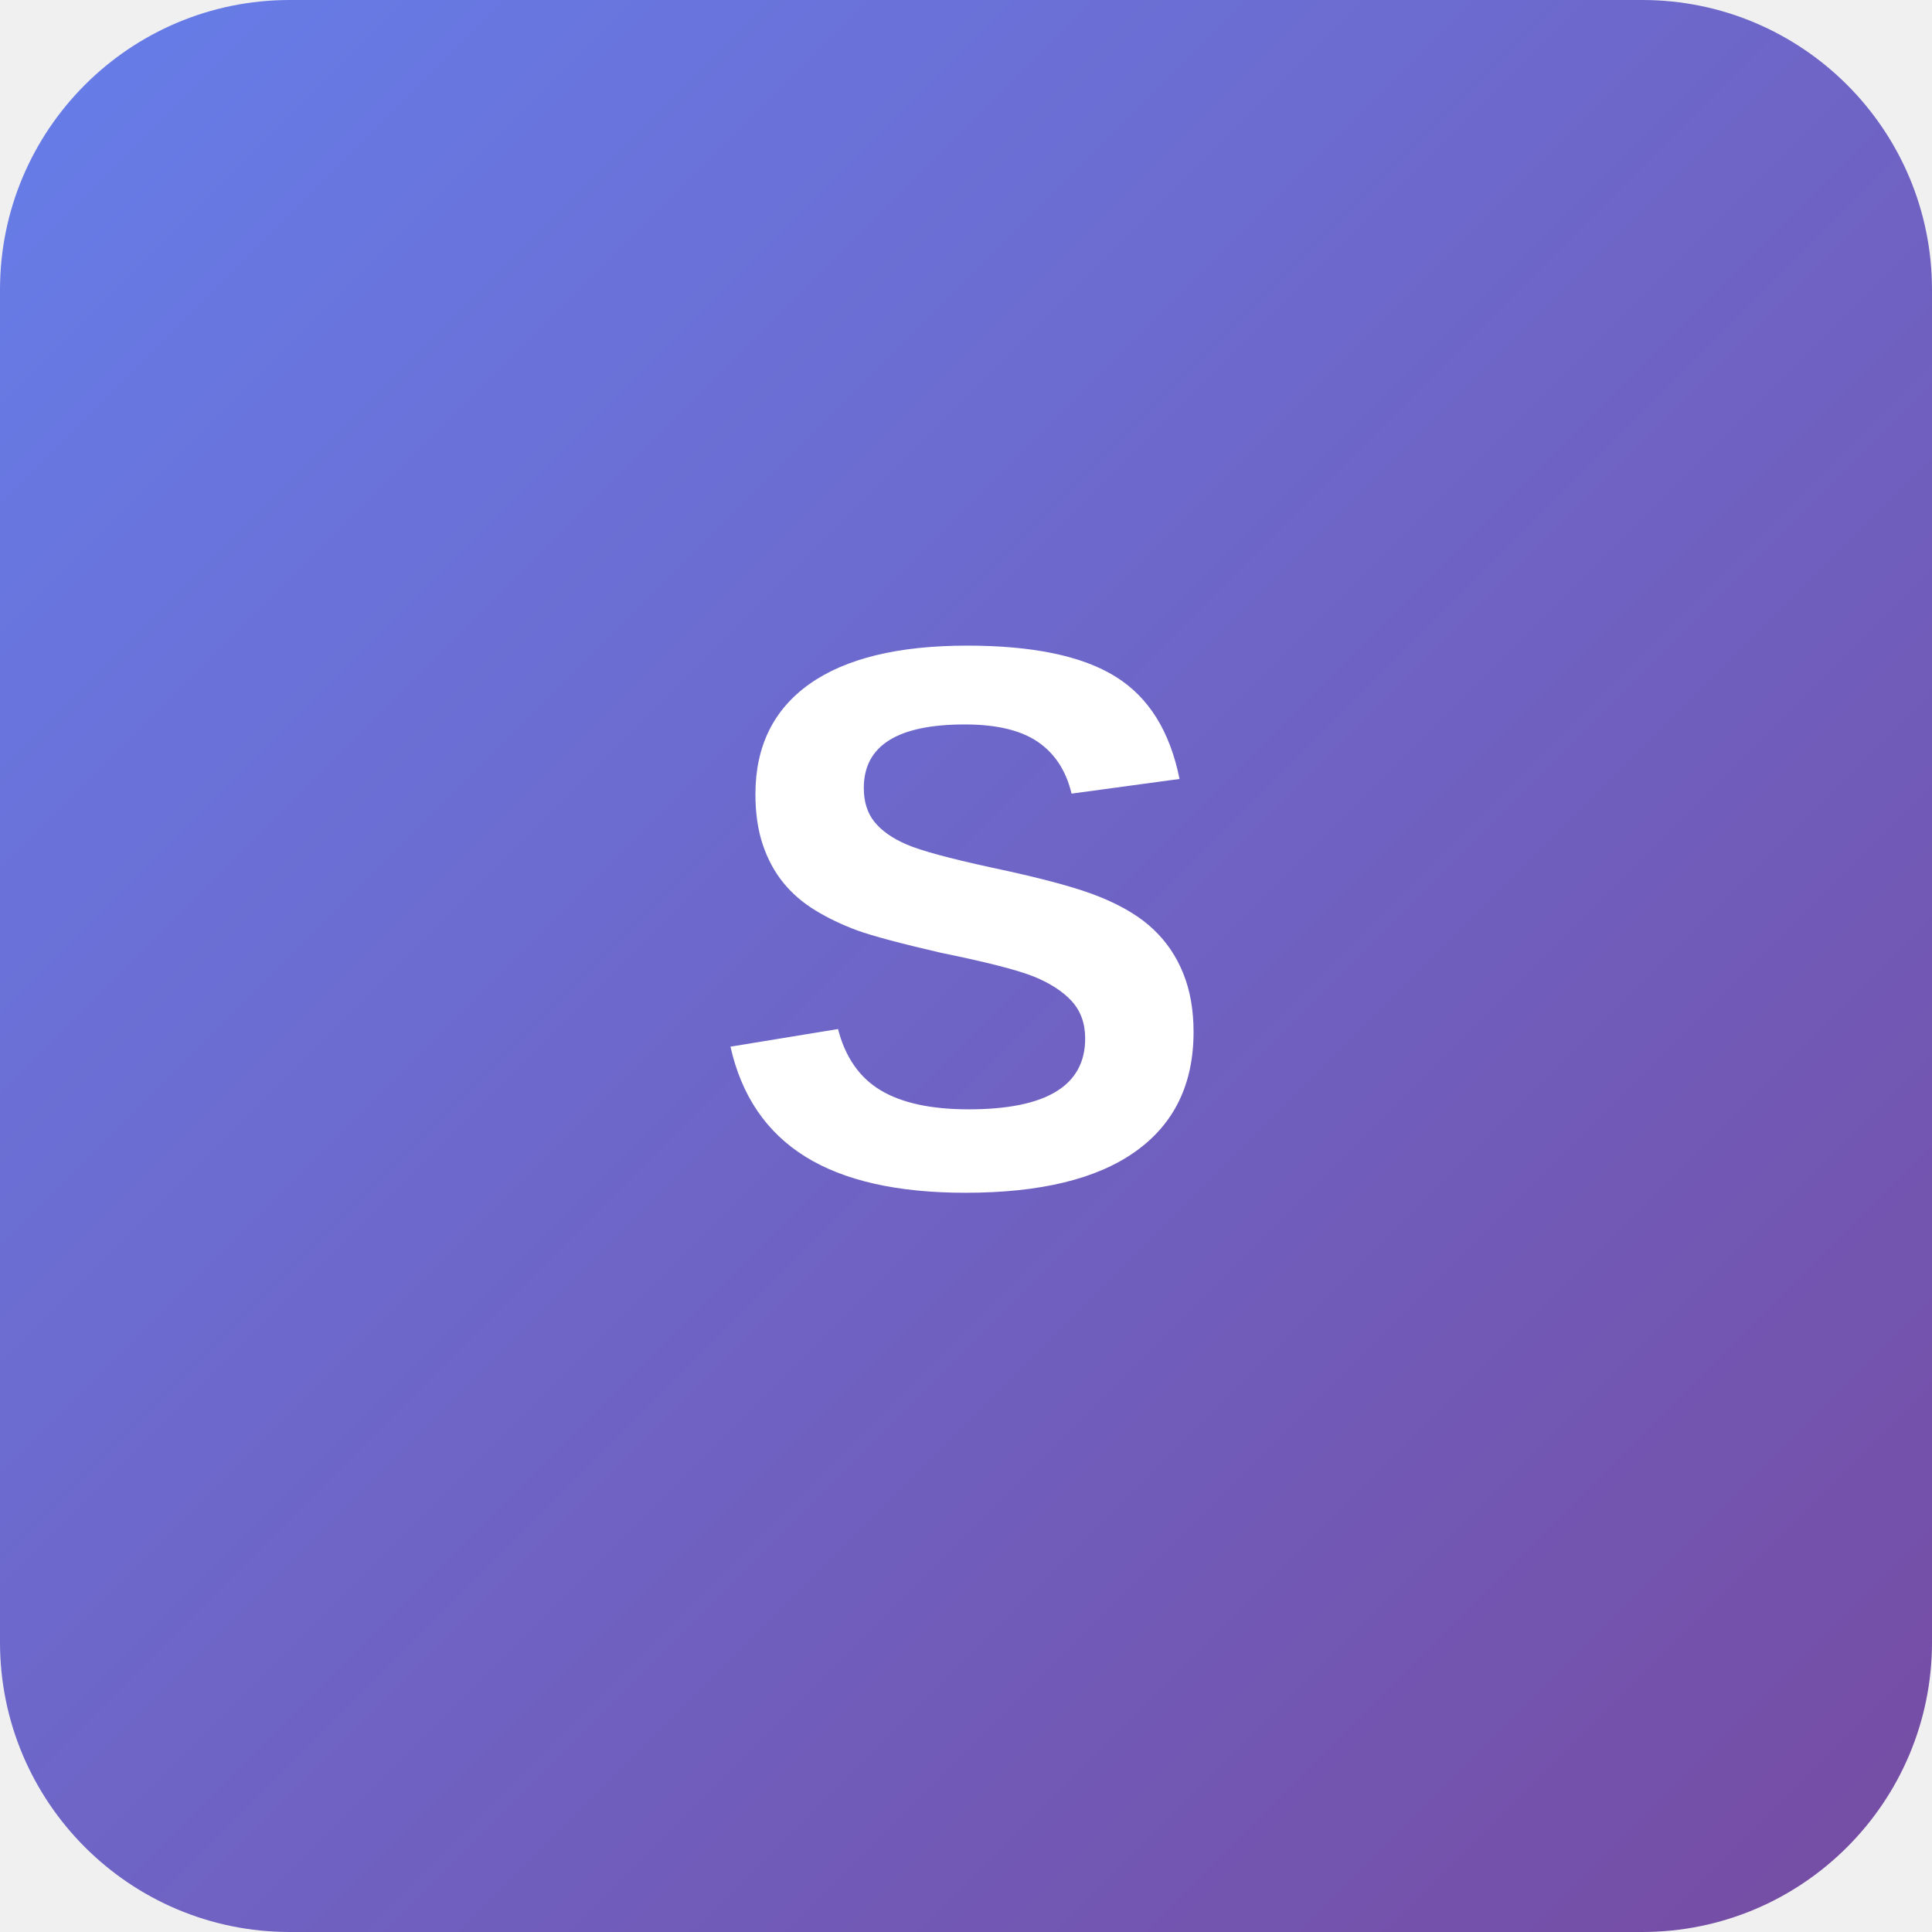
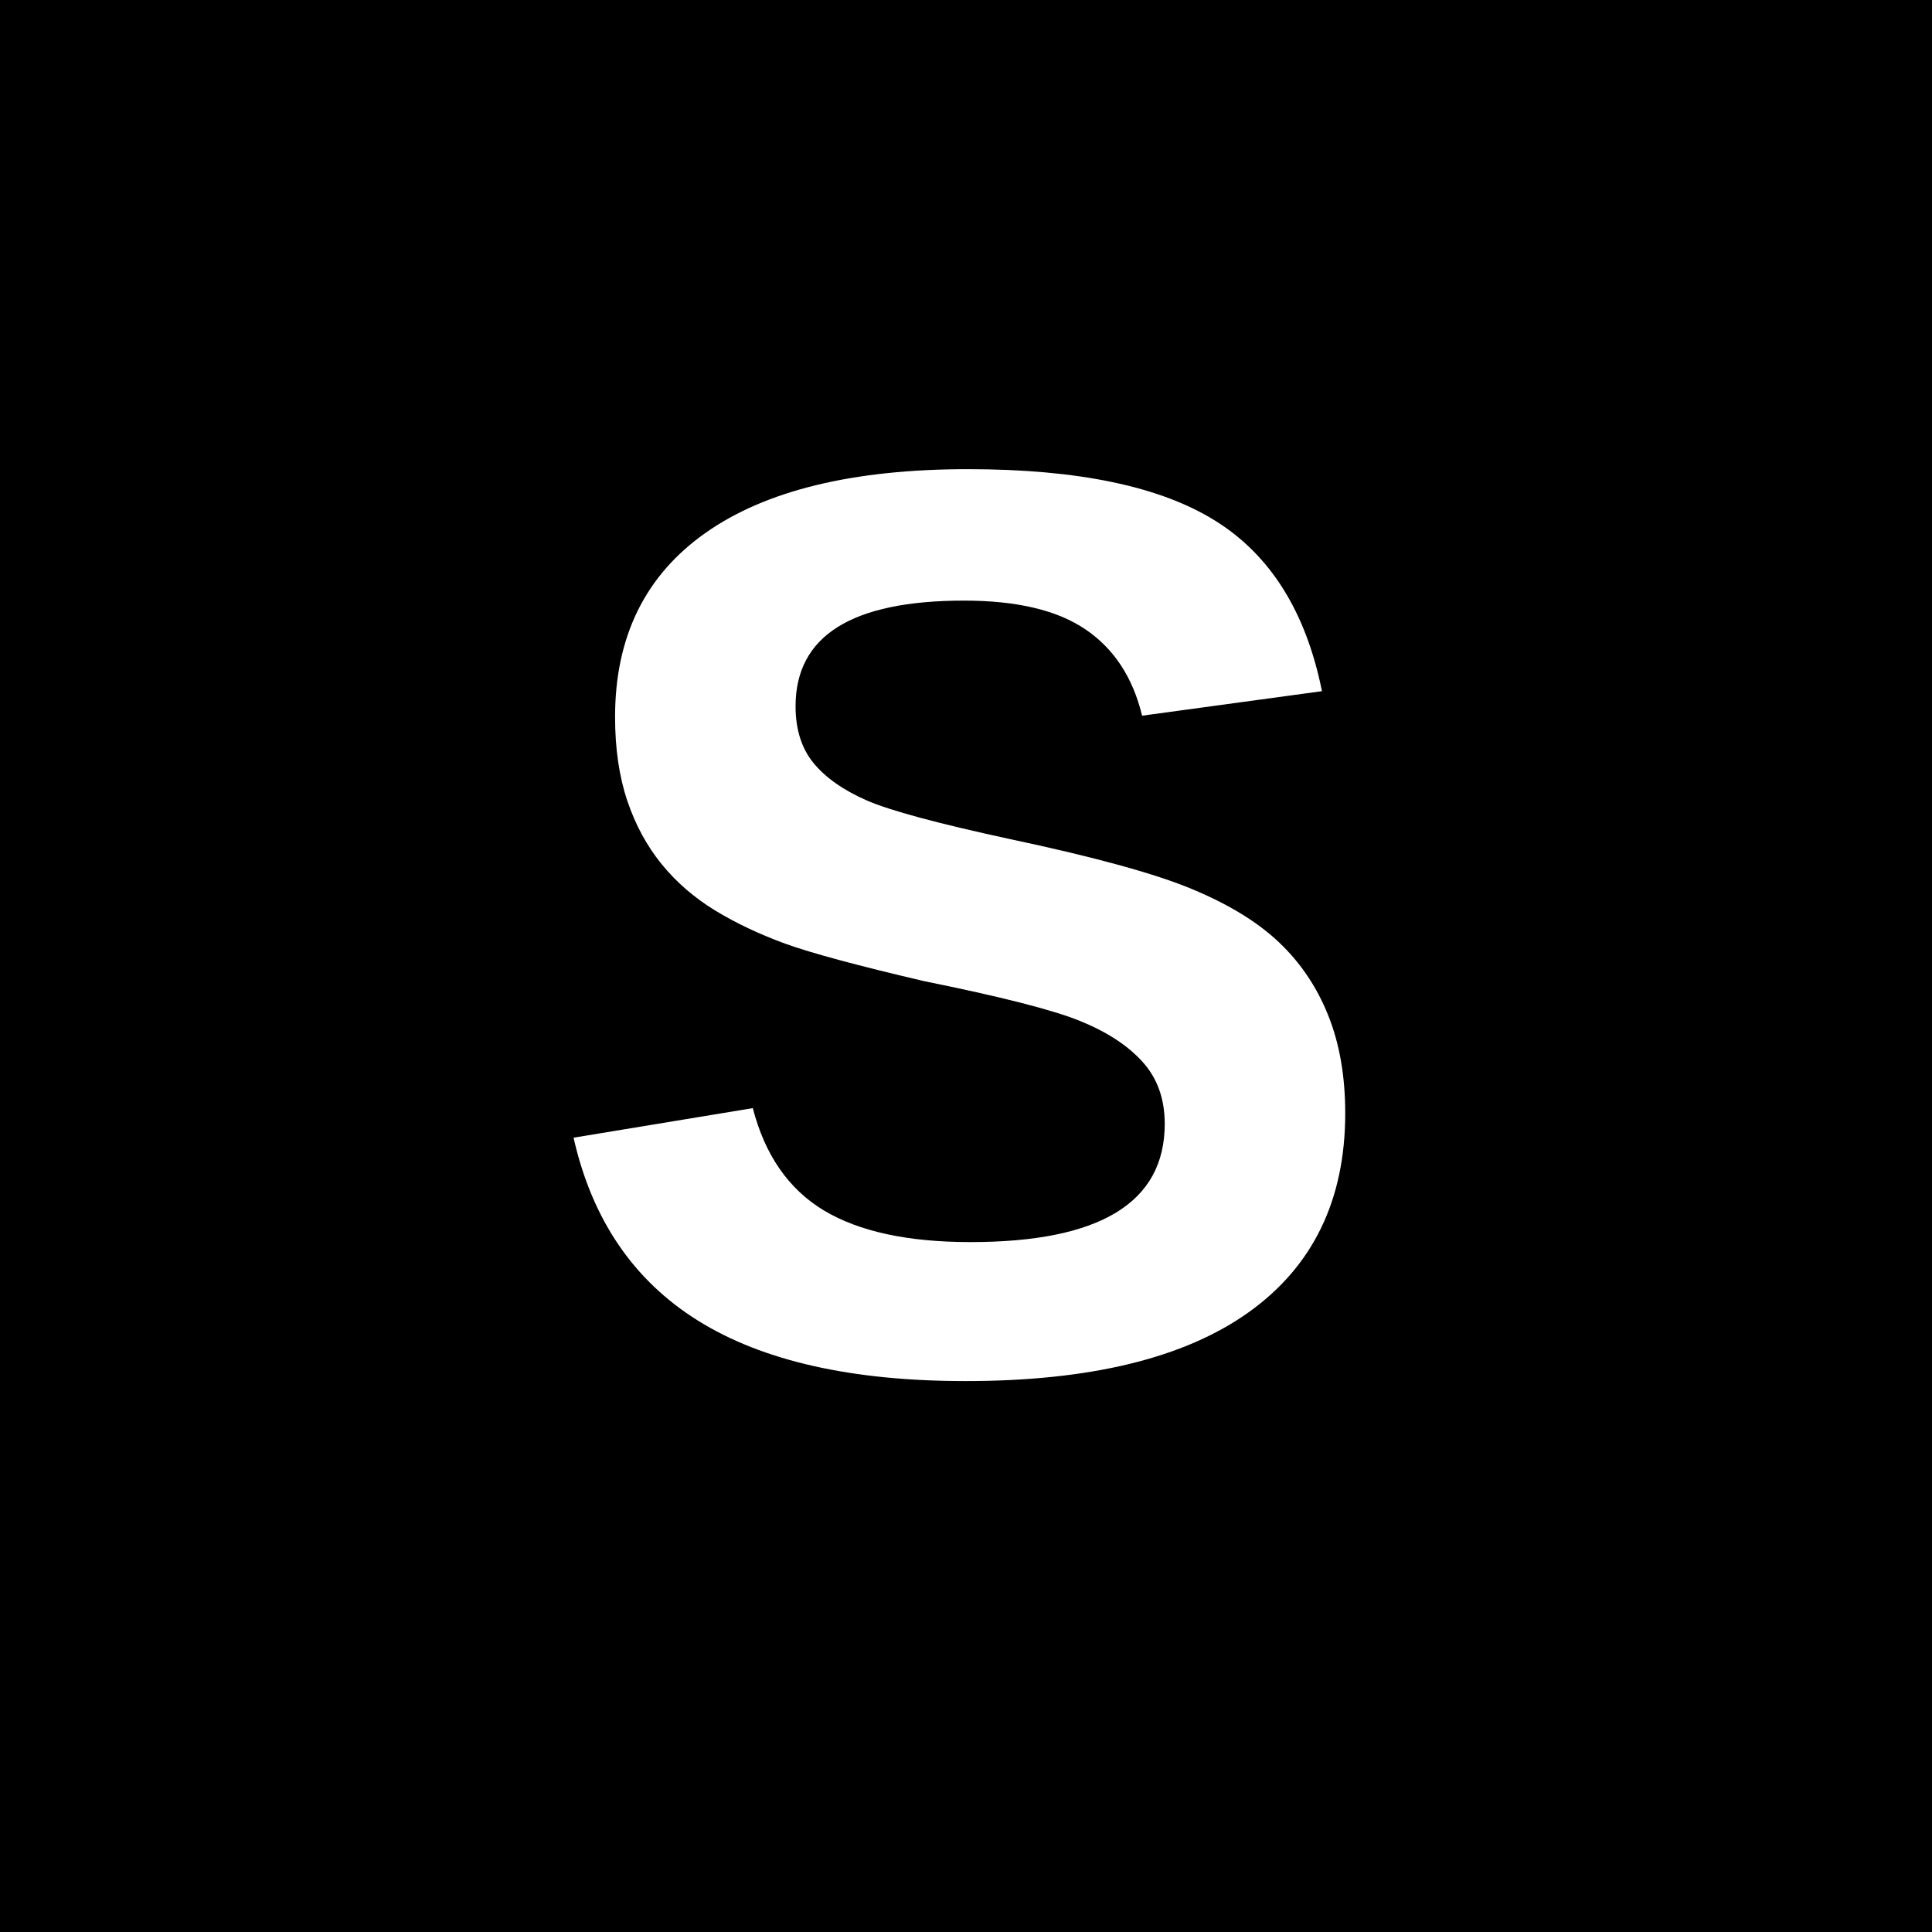
- <svg xmlns="http://www.w3.org/2000/svg" width="144" height="144">
-   <defs>
-     <linearGradient id="grad" x1="0%" y1="0%" x2="100%" y2="100%">
-       <stop offset="0%" style="stop-color:#667eea;stop-opacity:1" />
-       <stop offset="100%" style="stop-color:#764ba2;stop-opacity:1" />
-     </linearGradient>
-   </defs>
-   <rect width="144" height="144" rx="21.6" fill="url(#grad)" />
-   <text x="50%" y="50%" font-family="Arial, sans-serif" font-size="57.6" font-weight="bold" fill="white" text-anchor="middle" dominant-baseline="middle">S</text>
+ <svg xmlns="http://www.w3.org/2000/svg" width="144" height="144" viewBox="0 0 144 144">
+   <rect width="144" height="144" fill="#000000" />
+   <text x="72" y="102" font-family="Arial, sans-serif" font-size="96" font-weight="bold" fill="#FFFFFF" text-anchor="middle">S</text>
</svg>
